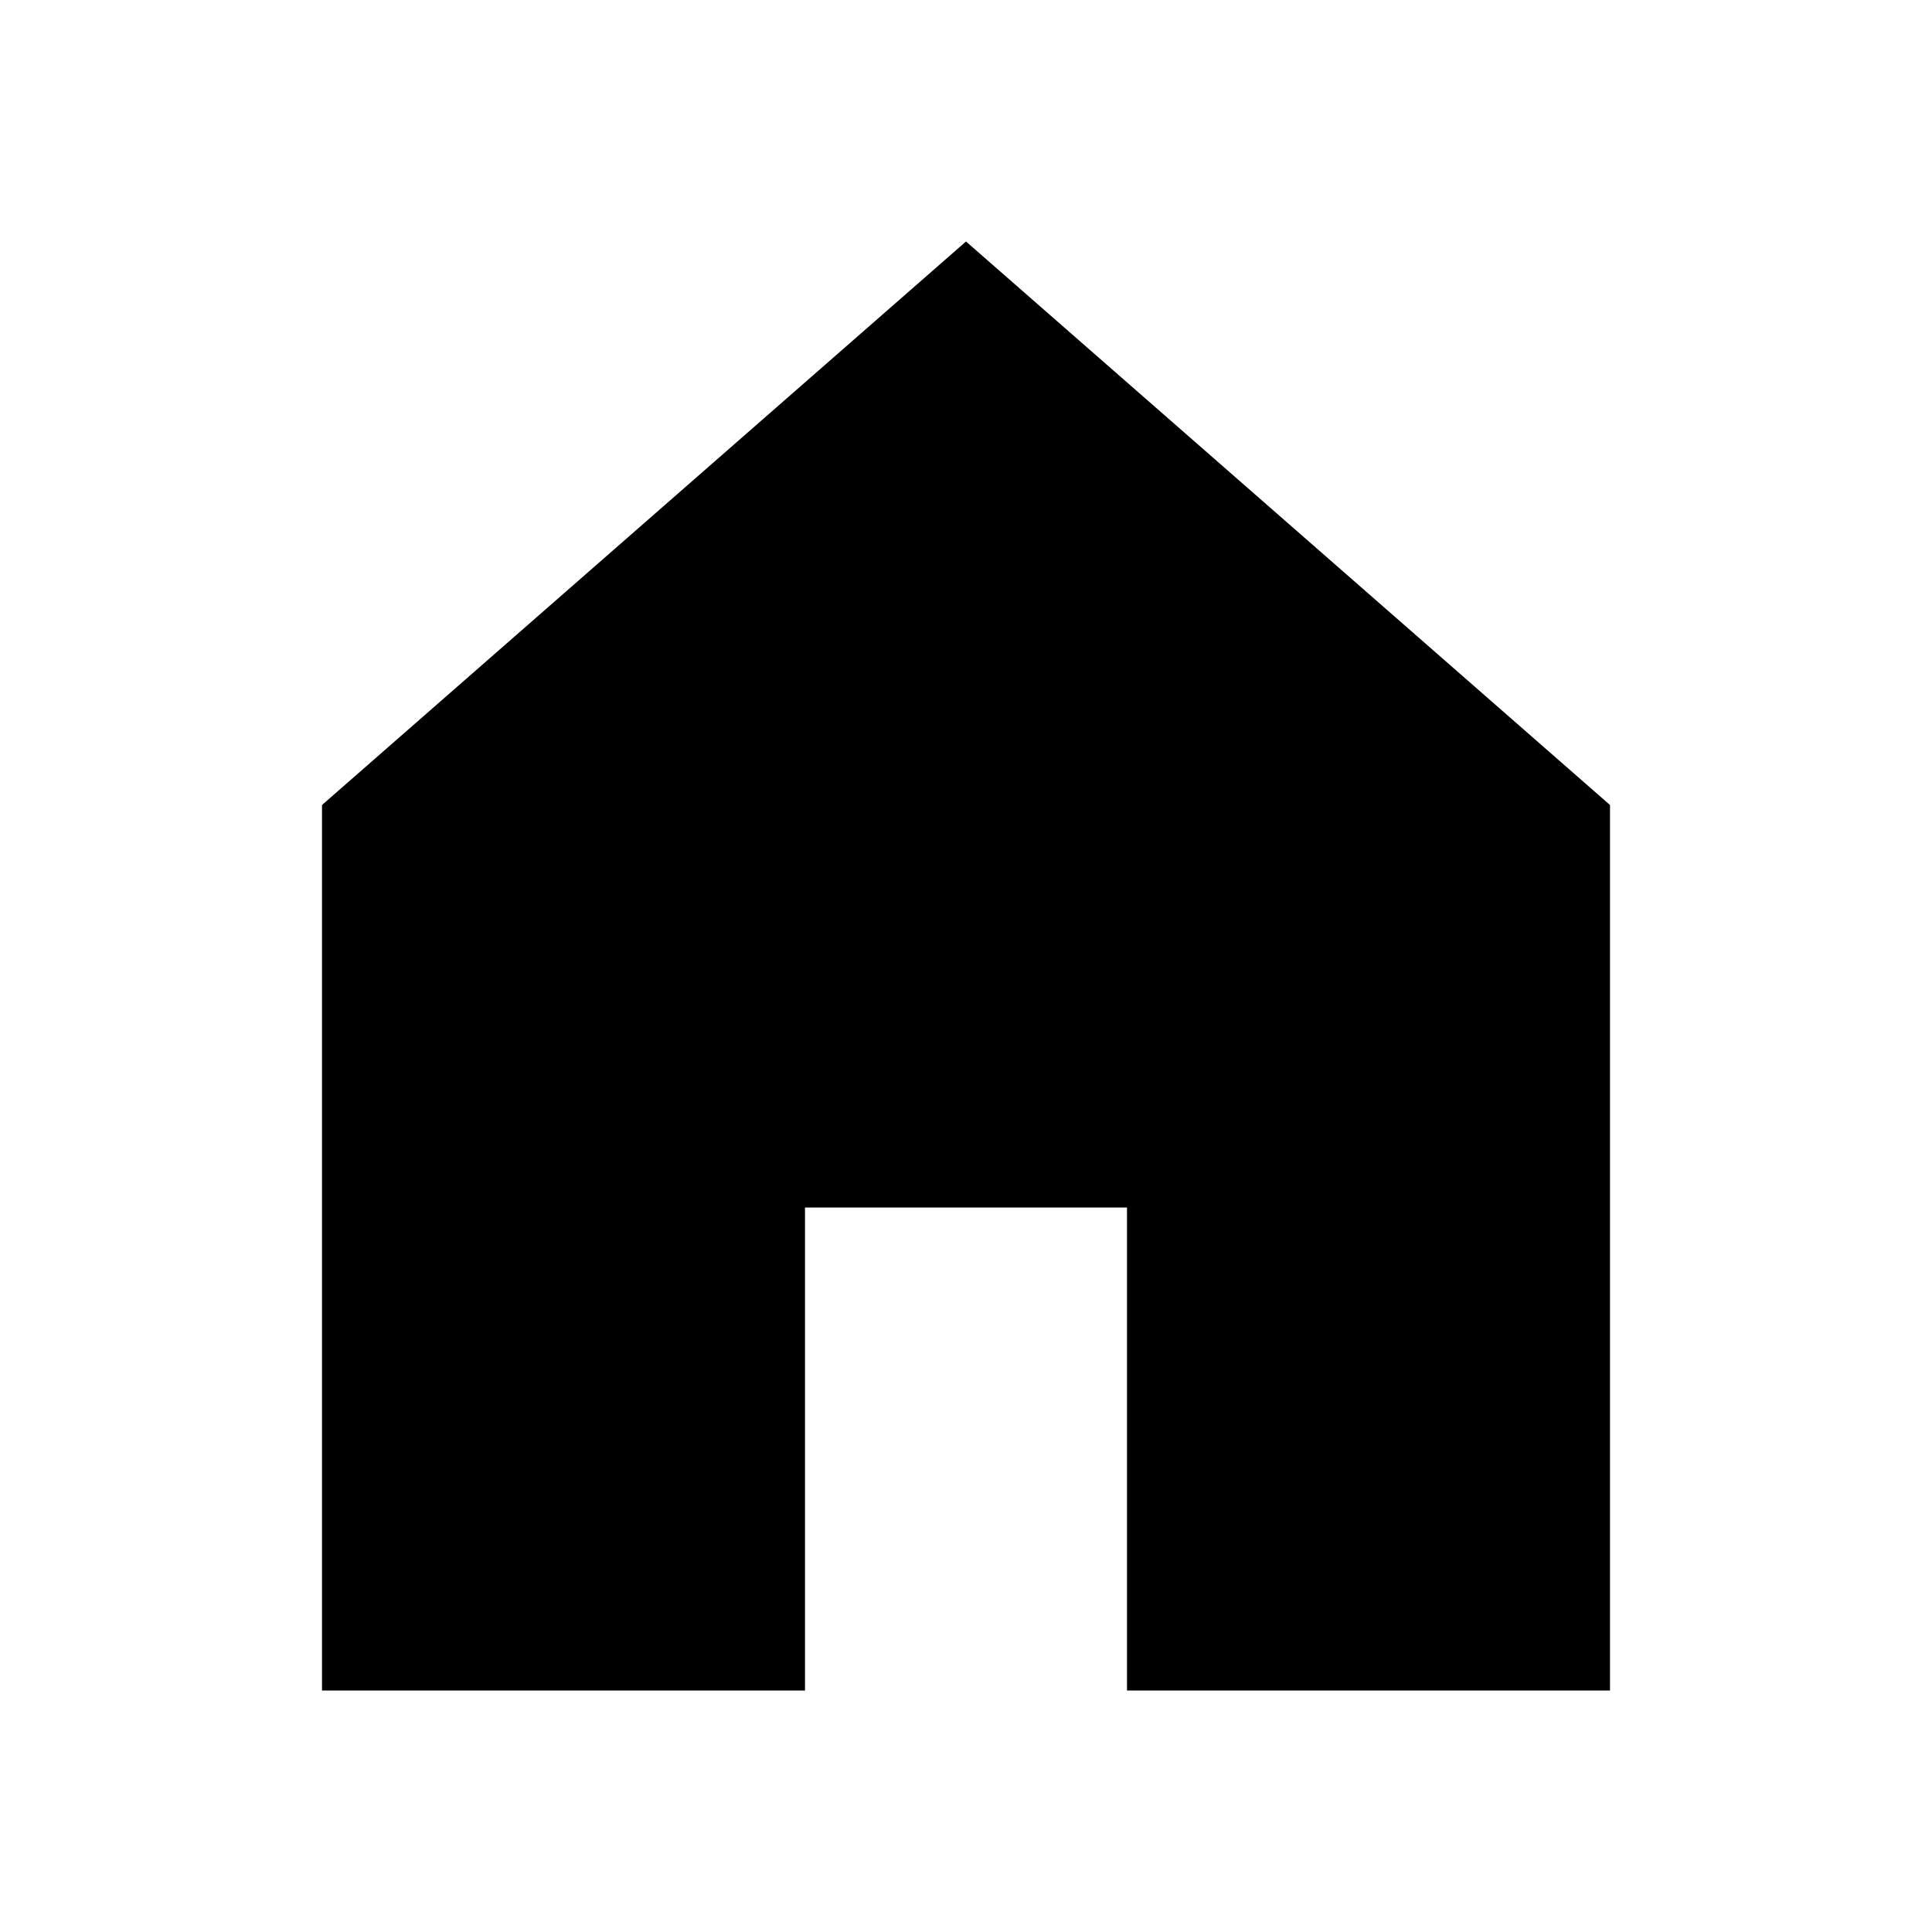
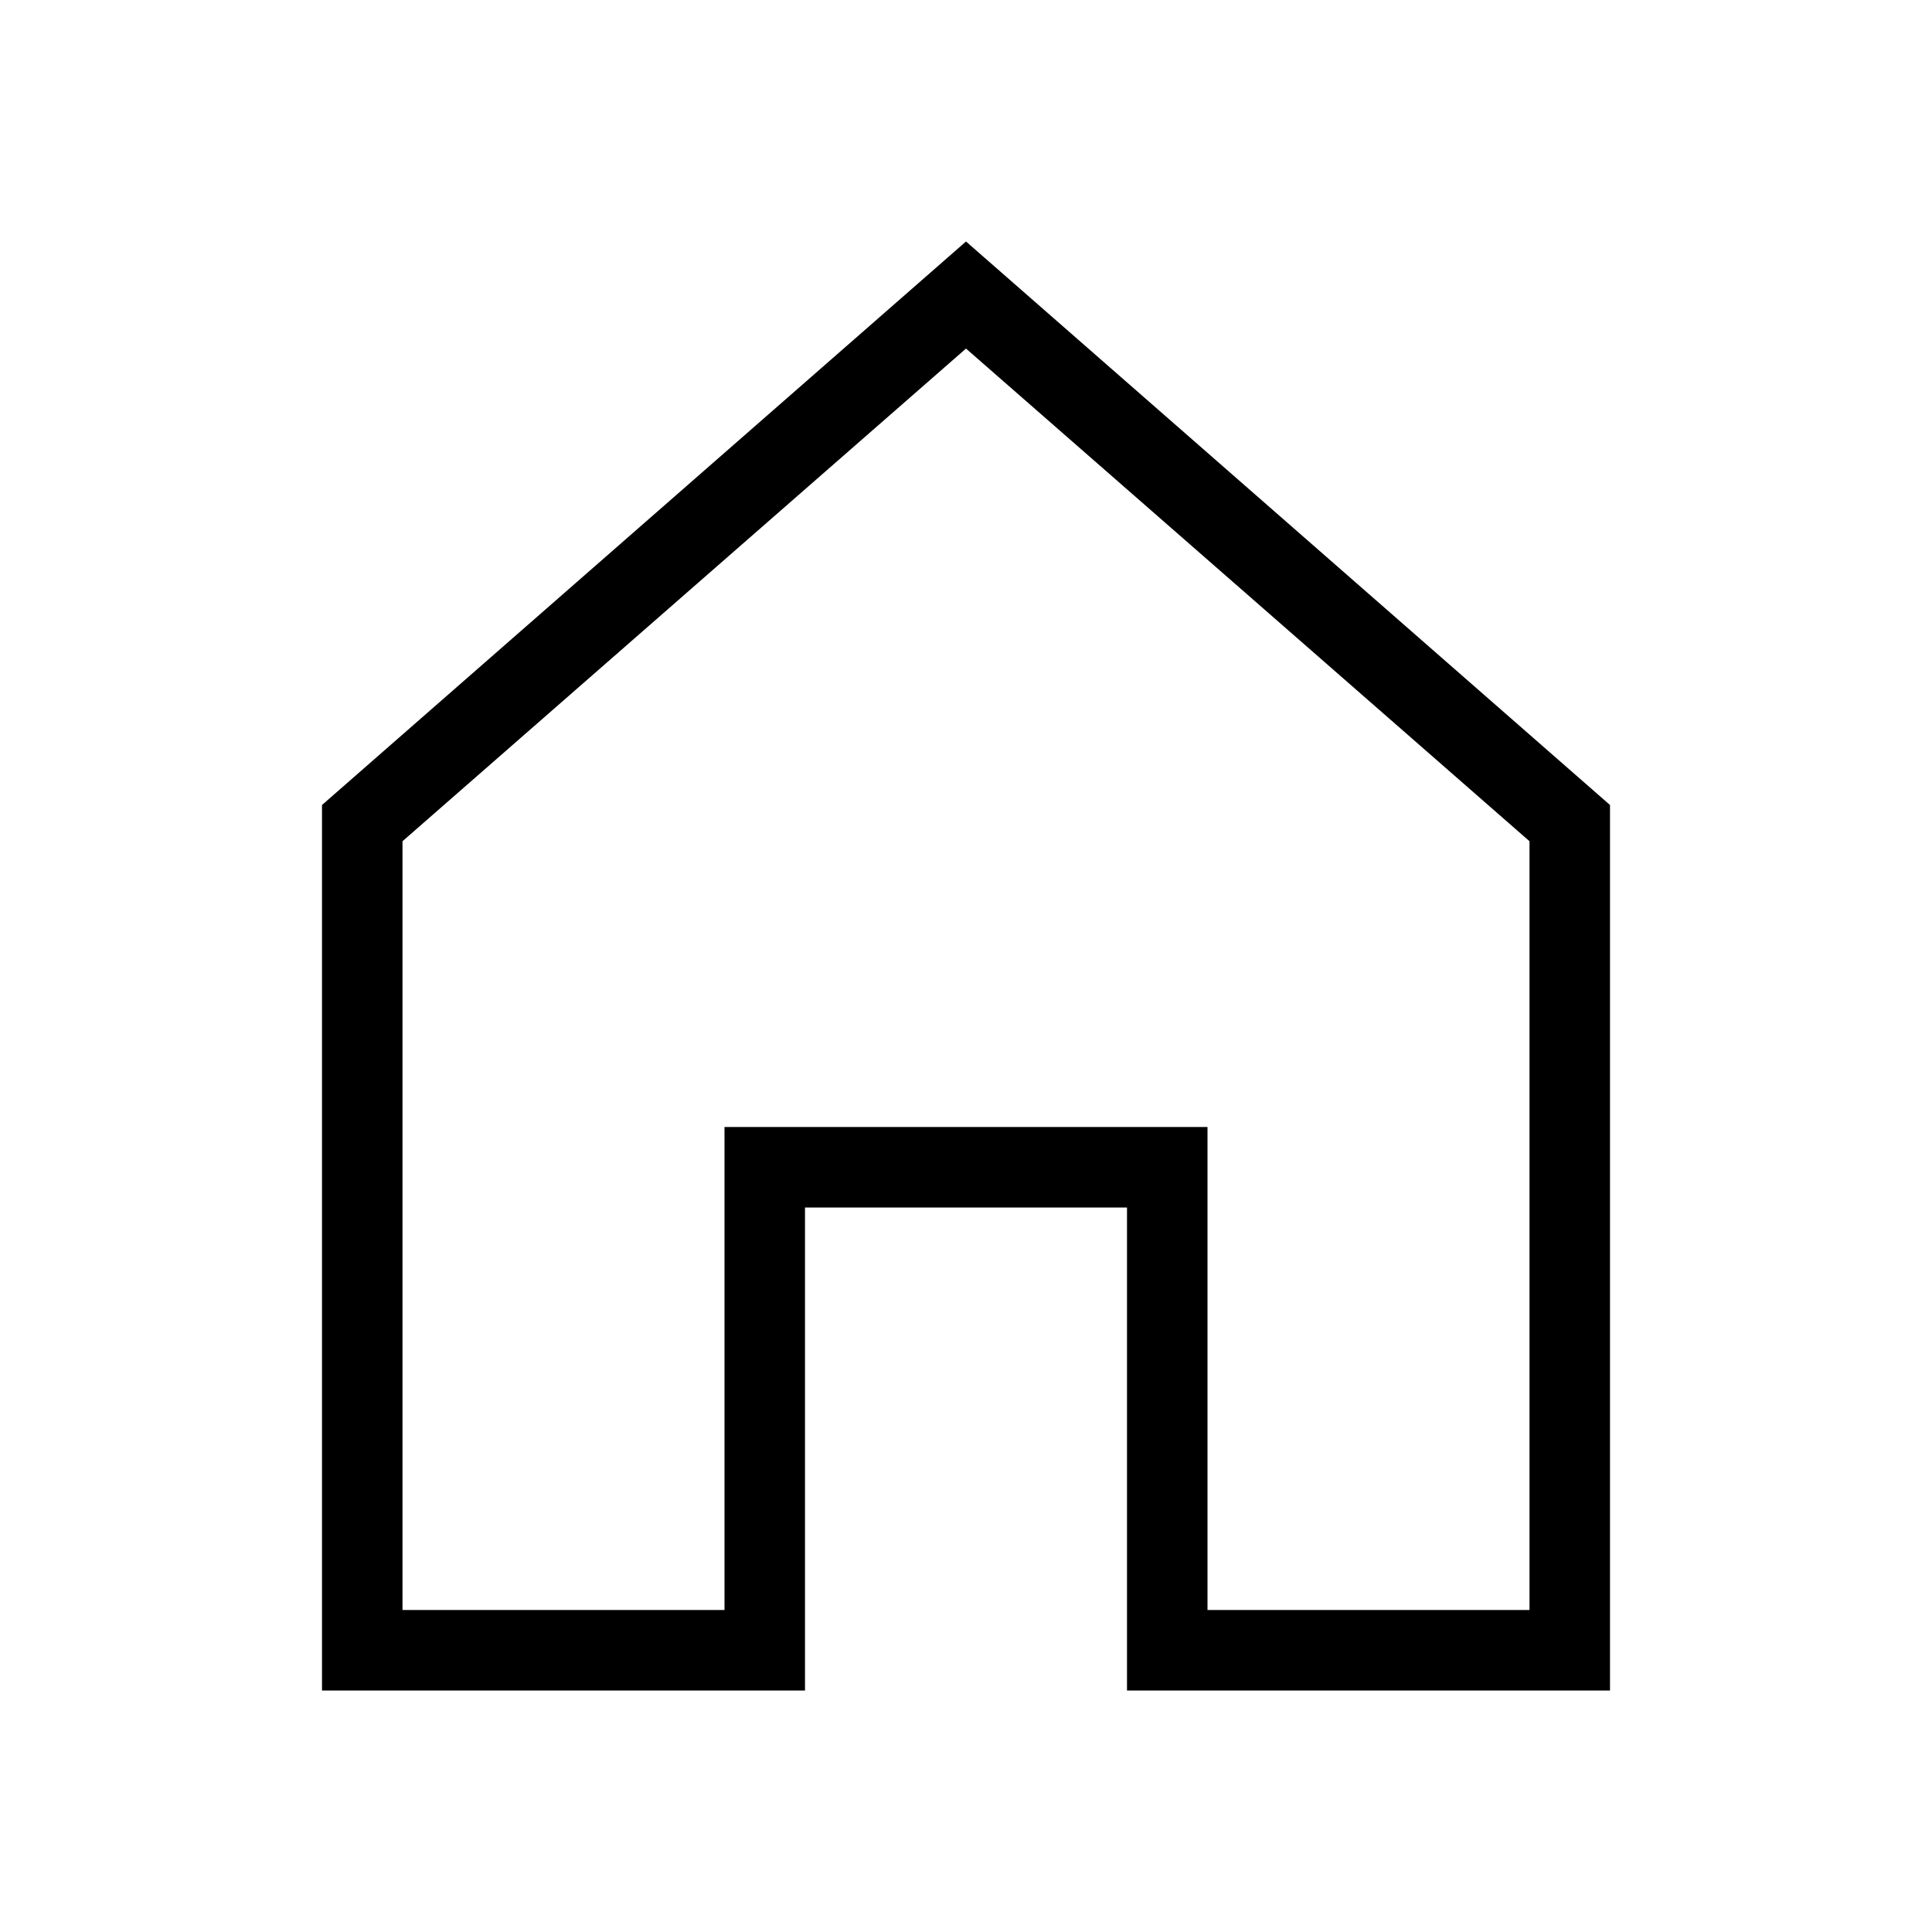
<svg viewBox="0 0 24 24" preserveAspectRatio="xMidYMid meet" focusable="false" class="style-scope yt-icon" style="pointer-events: none; display: block; width: 100%; height: 100%;">
  <g class="style-scope yt-icon">
-     <path d="M4,10V21h6V15h4v6h6V10L12,3Z" class="style-scope yt-icon" />
+     <path d="M12,4.33l7,6.12V20H15V14H9v6H5V10.45l7-6.12M12,3,4,10V21h6V15h4v6h6V10L12,3Z" class="style-scope yt-icon" />
  </g>
</svg>
